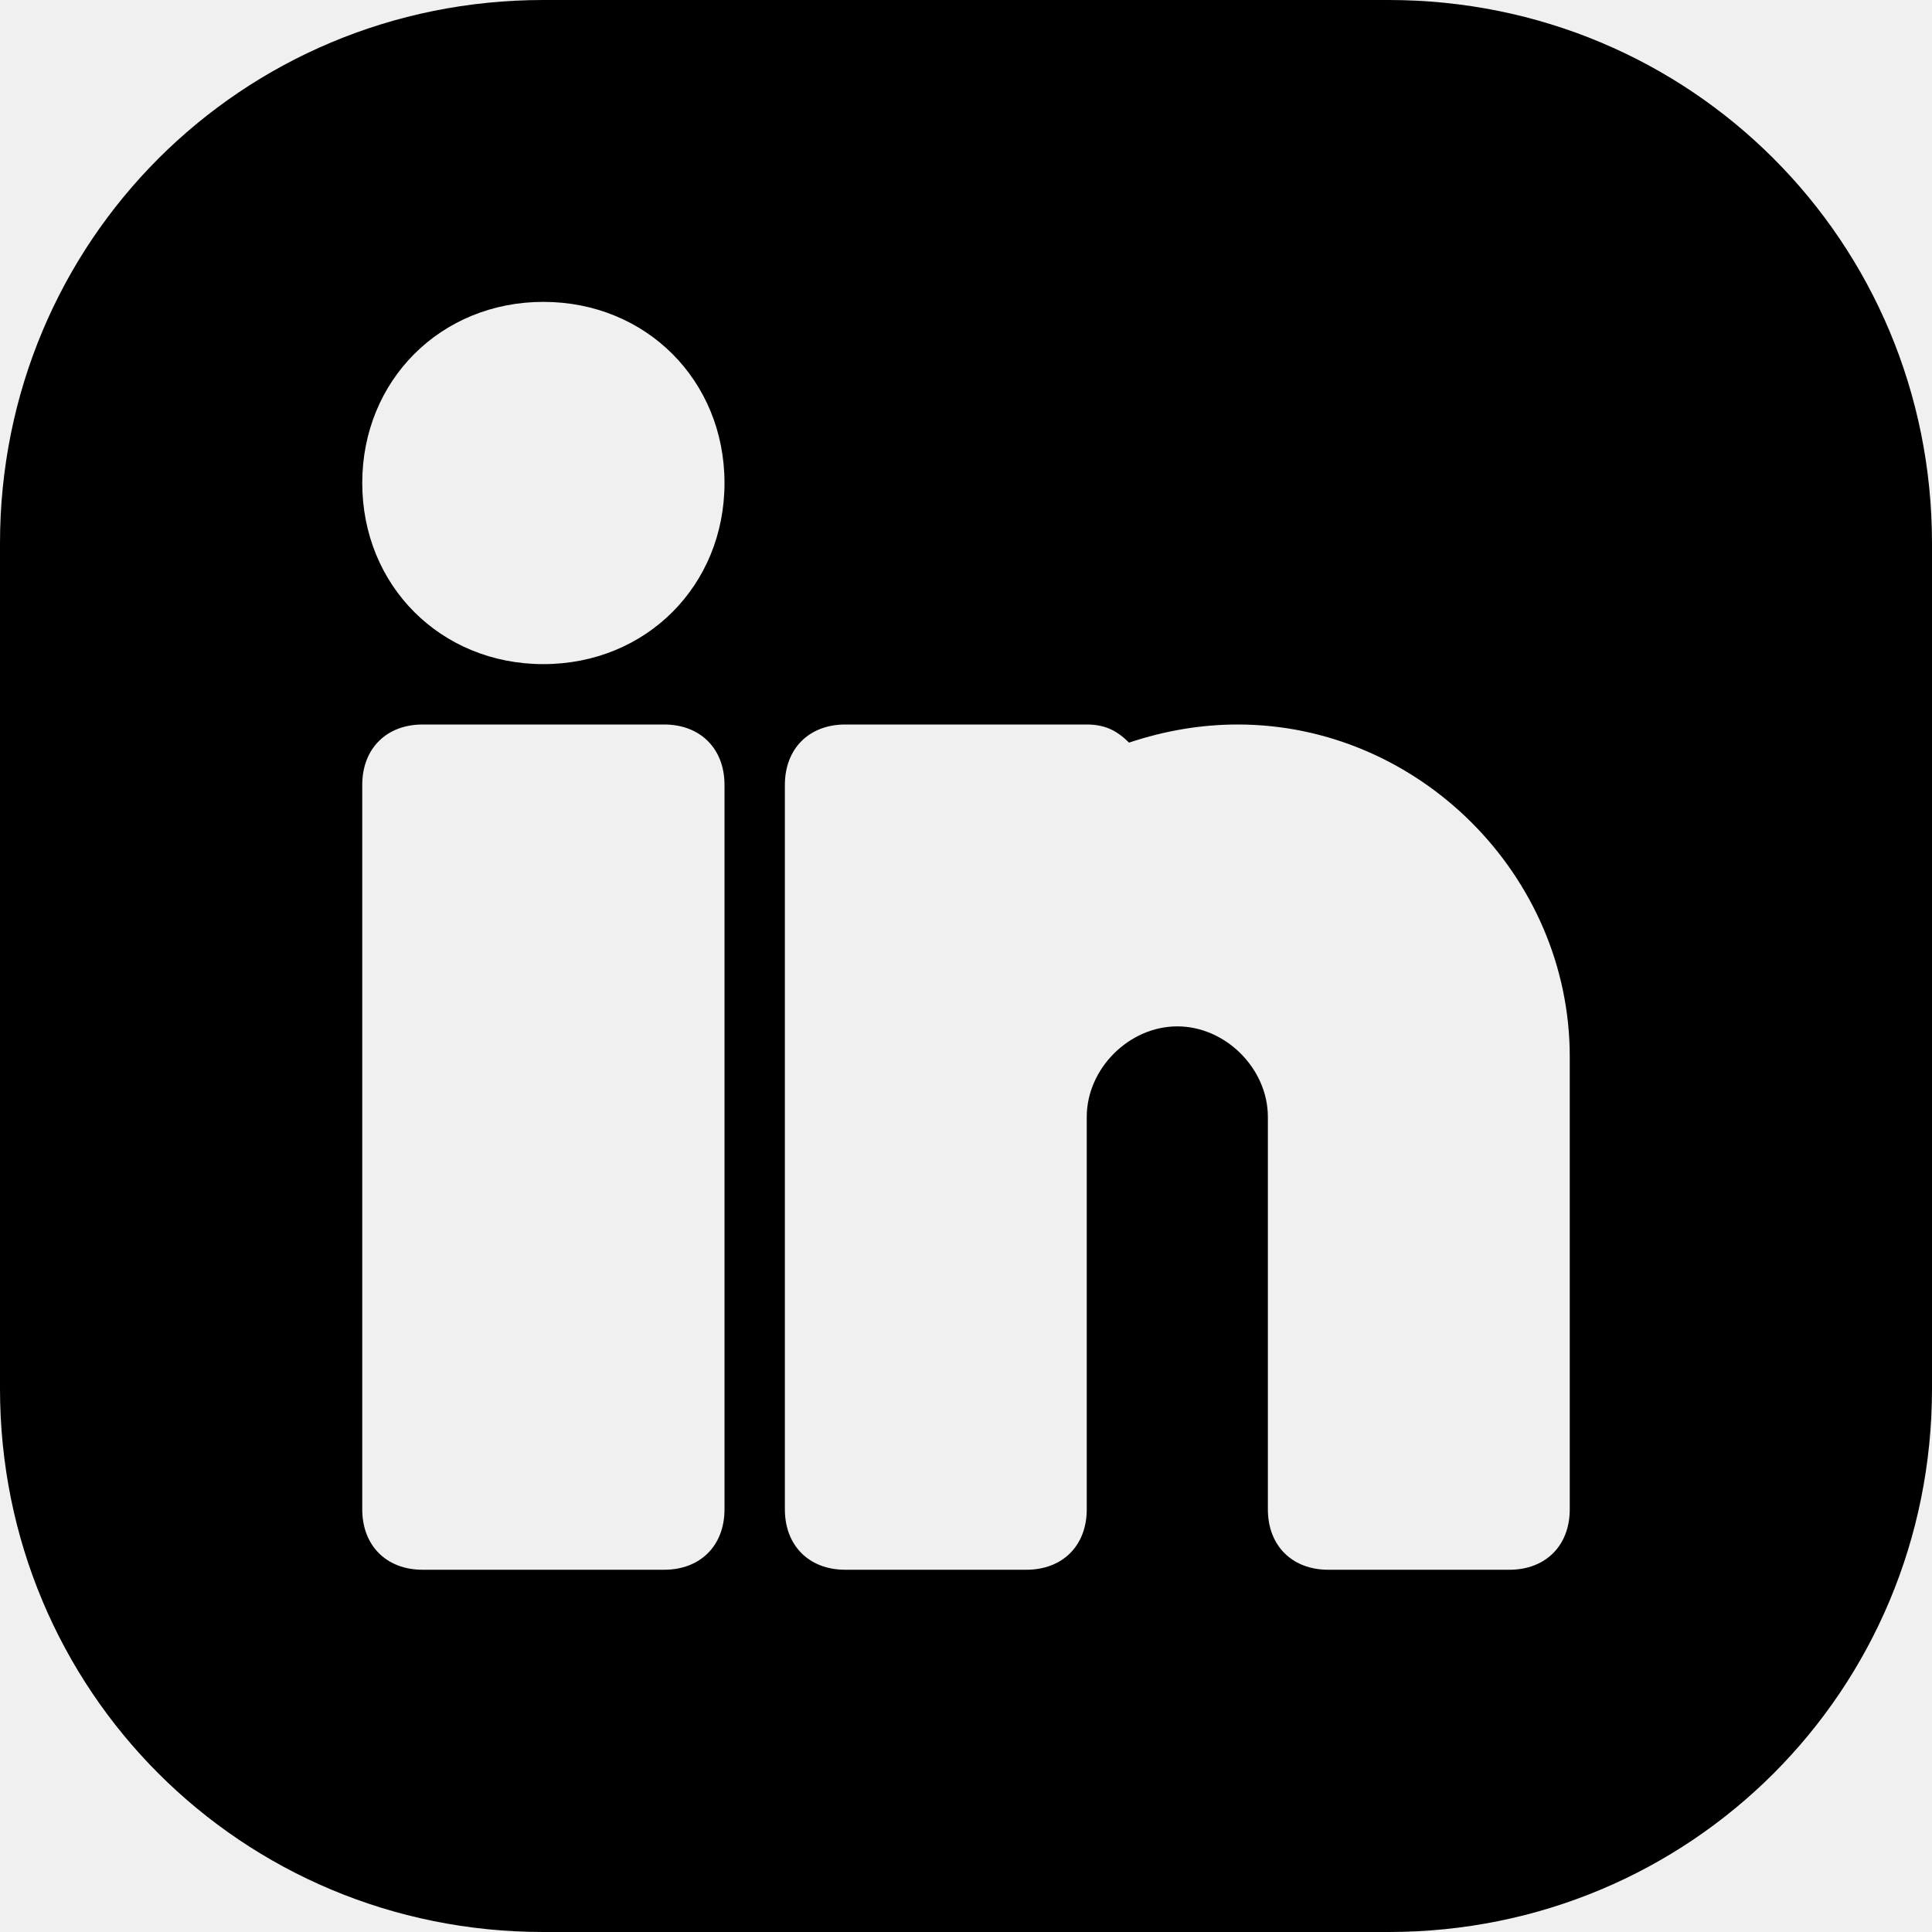
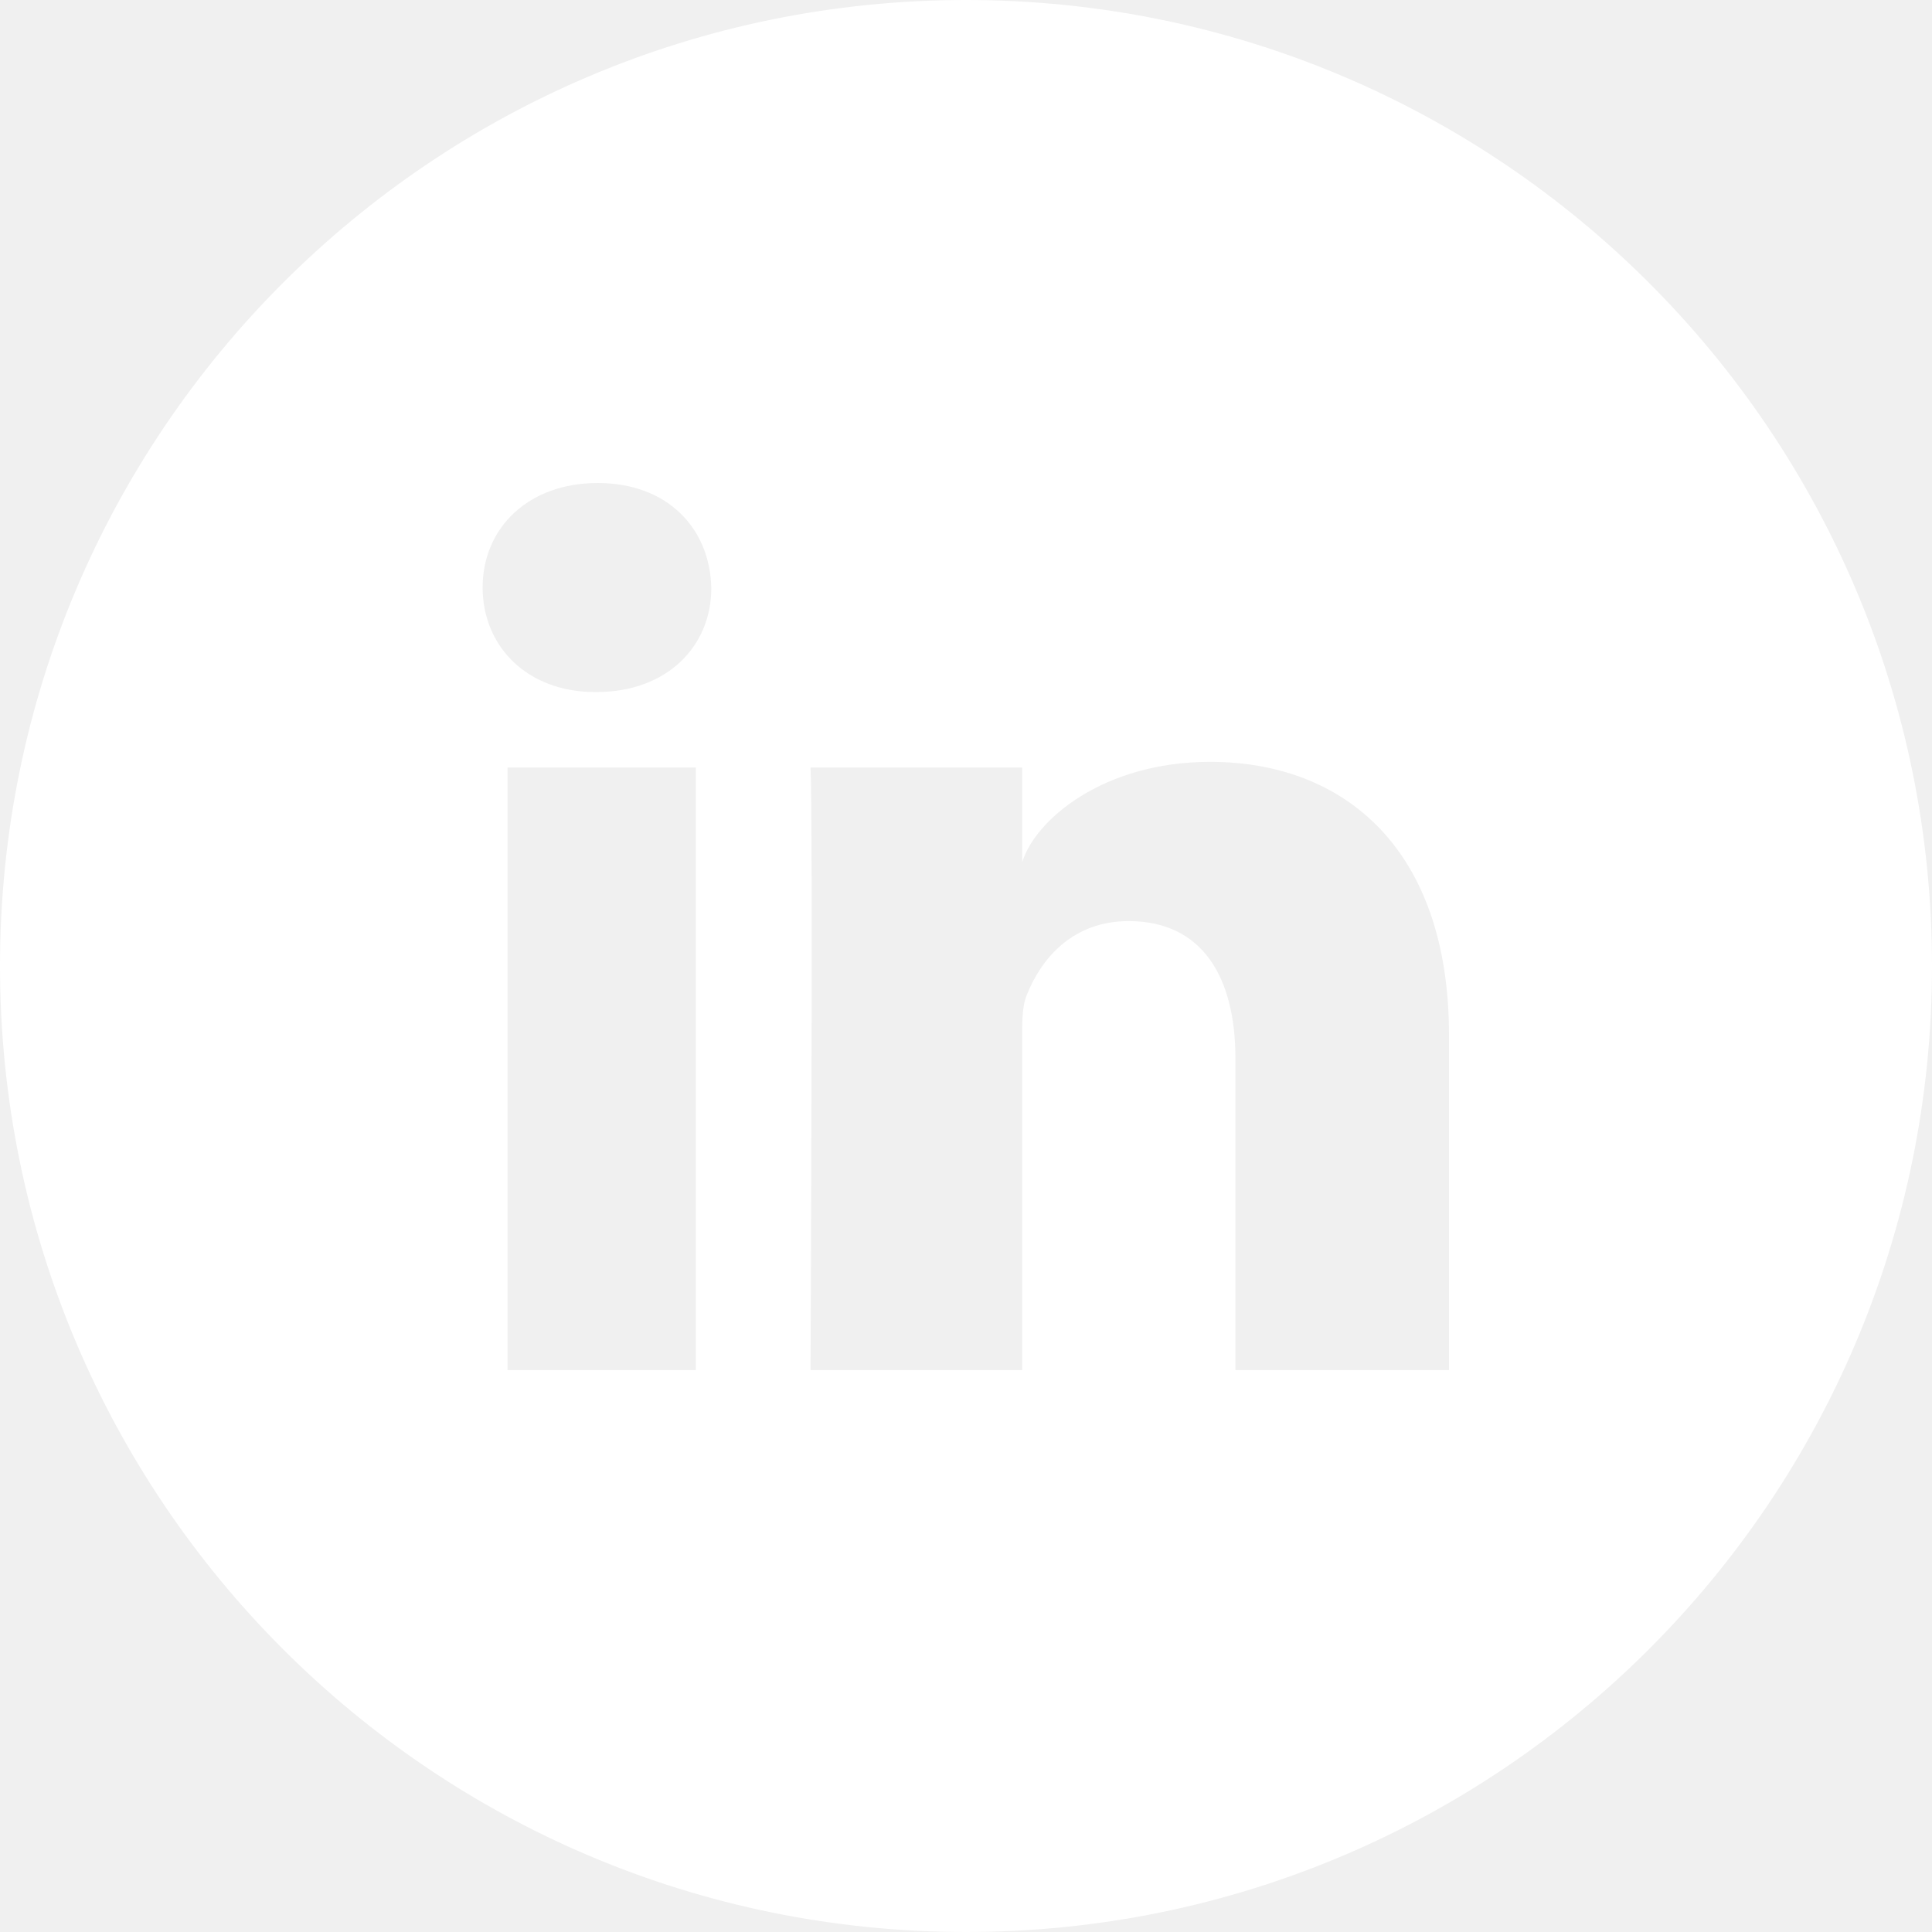
- <svg xmlns="http://www.w3.org/2000/svg" fill="#000000" height="800px" width="800px" version="1.1" id="Icons" viewBox="0 0 32 32" xml:space="preserve">
-   <path d="M23,0H9C4,0,0,4,0,9v14c0,5,4,9,9,9h14c5,0,9-4,9-9V9C32,4,28,0,23,0z M12,25c0,0.6-0.4,1-1,1H7c-0.6,0-1-0.4-1-1V13  c0-0.6,0.4-1,1-1h4c0.6,0,1,0.4,1,1V25z M9,11c-1.7,0-3-1.3-3-3s1.3-3,3-3s3,1.3,3,3S10.7,11,9,11z M26,25c0,0.6-0.4,1-1,1h-3  c-0.6,0-1-0.4-1-1v-3.5v-1v-2c0-0.8-0.7-1.5-1.5-1.5S18,17.7,18,18.5v2v1V25c0,0.6-0.4,1-1,1h-3c-0.6,0-1-0.4-1-1V13  c0-0.6,0.4-1,1-1h4c0.3,0,0.5,0.1,0.7,0.3c0.6-0.2,1.2-0.3,1.8-0.3c3,0,5.5,2.5,5.5,5.5V25z" />
+ <svg xmlns="http://www.w3.org/2000/svg" fill="#ffffff" height="800px" width="800px" version="1.1" id="Layer_1" viewBox="-143 145 512 512" xml:space="preserve">
+   <g id="SVGRepo_bgCarrier" stroke-width="0" />
+   <g id="SVGRepo_tracerCarrier" stroke-linecap="round" stroke-linejoin="round" />
+   <g id="SVGRepo_iconCarrier">
+     <path d="M113,145c-141.4,0-256,114.6-256,256s114.6,256,256,256s256-114.6,256-256S254.4,145,113,145z M41.4,508.1H-8.5V348.4h49.9 V508.1z M15.1,328.4h-0.4c-18.1,0-29.8-12.2-29.8-27.7c0-15.8,12.1-27.7,30.5-27.7c18.4,0,29.7,11.9,30.1,27.7 C45.6,316.1,33.9,328.4,15.1,328.4z M241,508.1h-56.6v-82.6c0-21.6-8.8-36.4-28.3-36.4c-14.9,0-23.2,10-27,19.6 c-1.4,3.4-1.2,8.2-1.2,13.1v86.3H71.8c0,0,0.7-146.4,0-159.7h56.1v25.1c3.3-11,21.2-26.6,49.8-26.6c35.5,0,63.3,23,63.3,72.4V508.1z " />
+   </g>
</svg>
